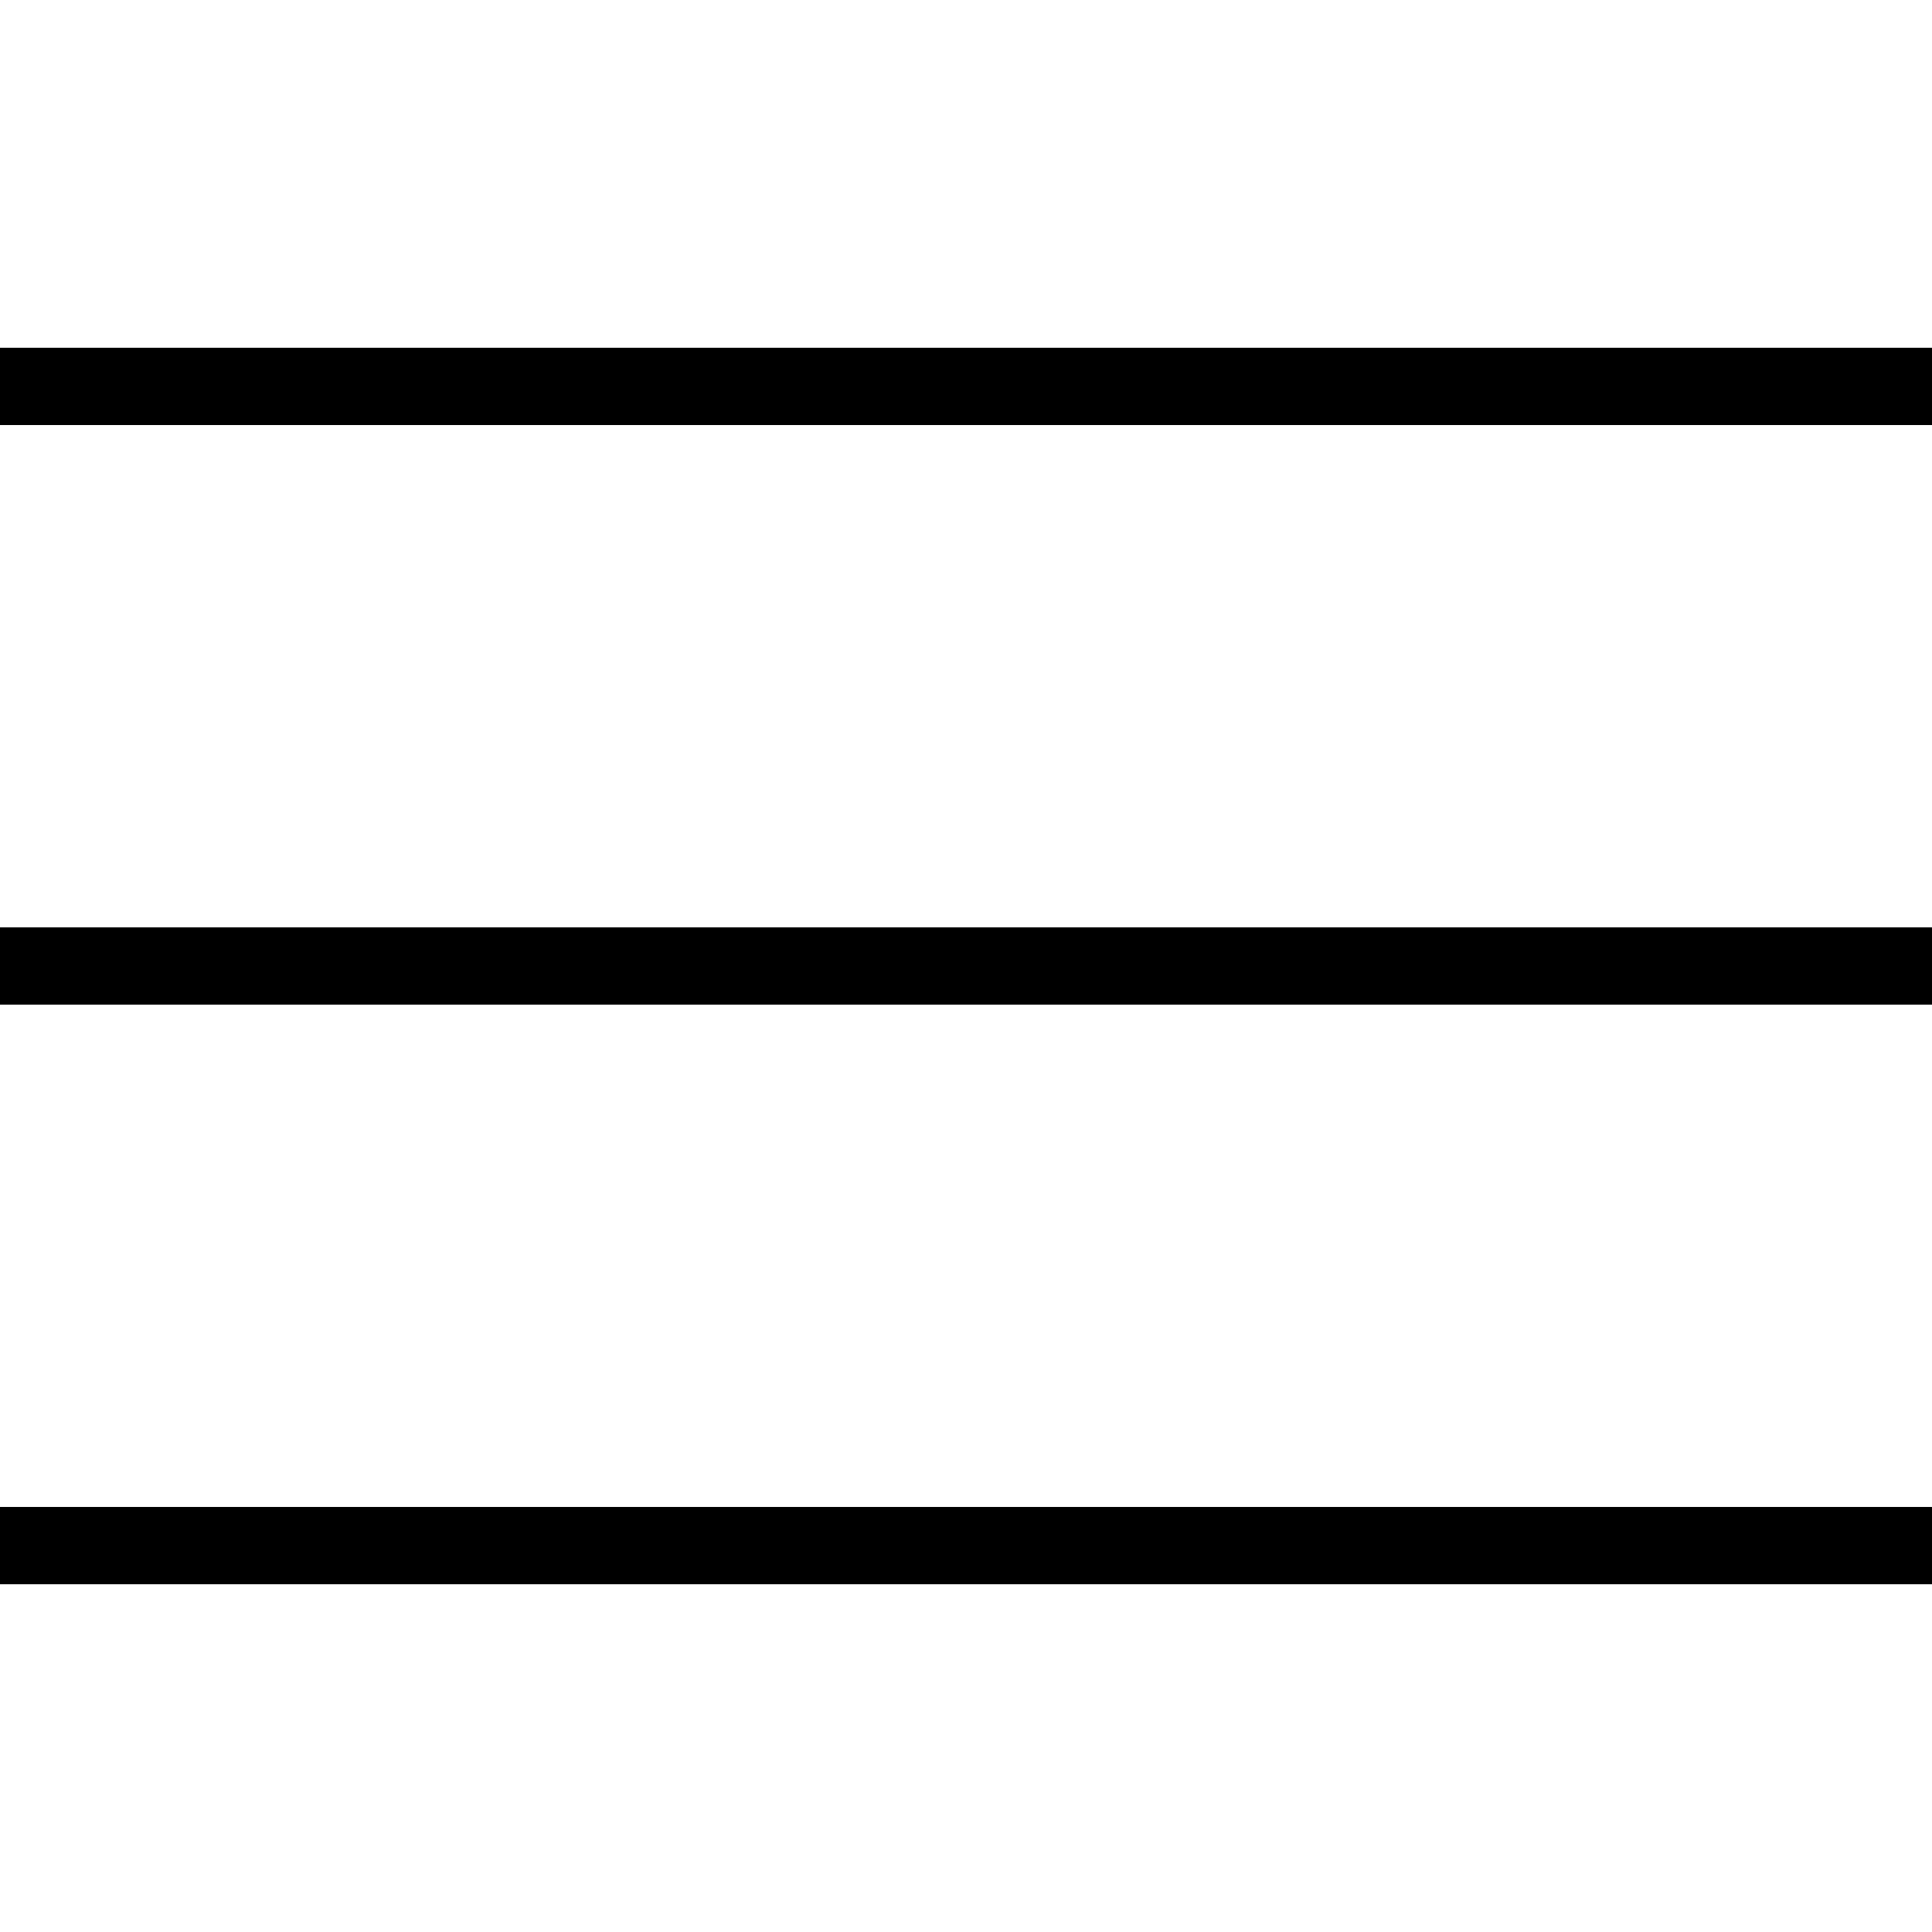
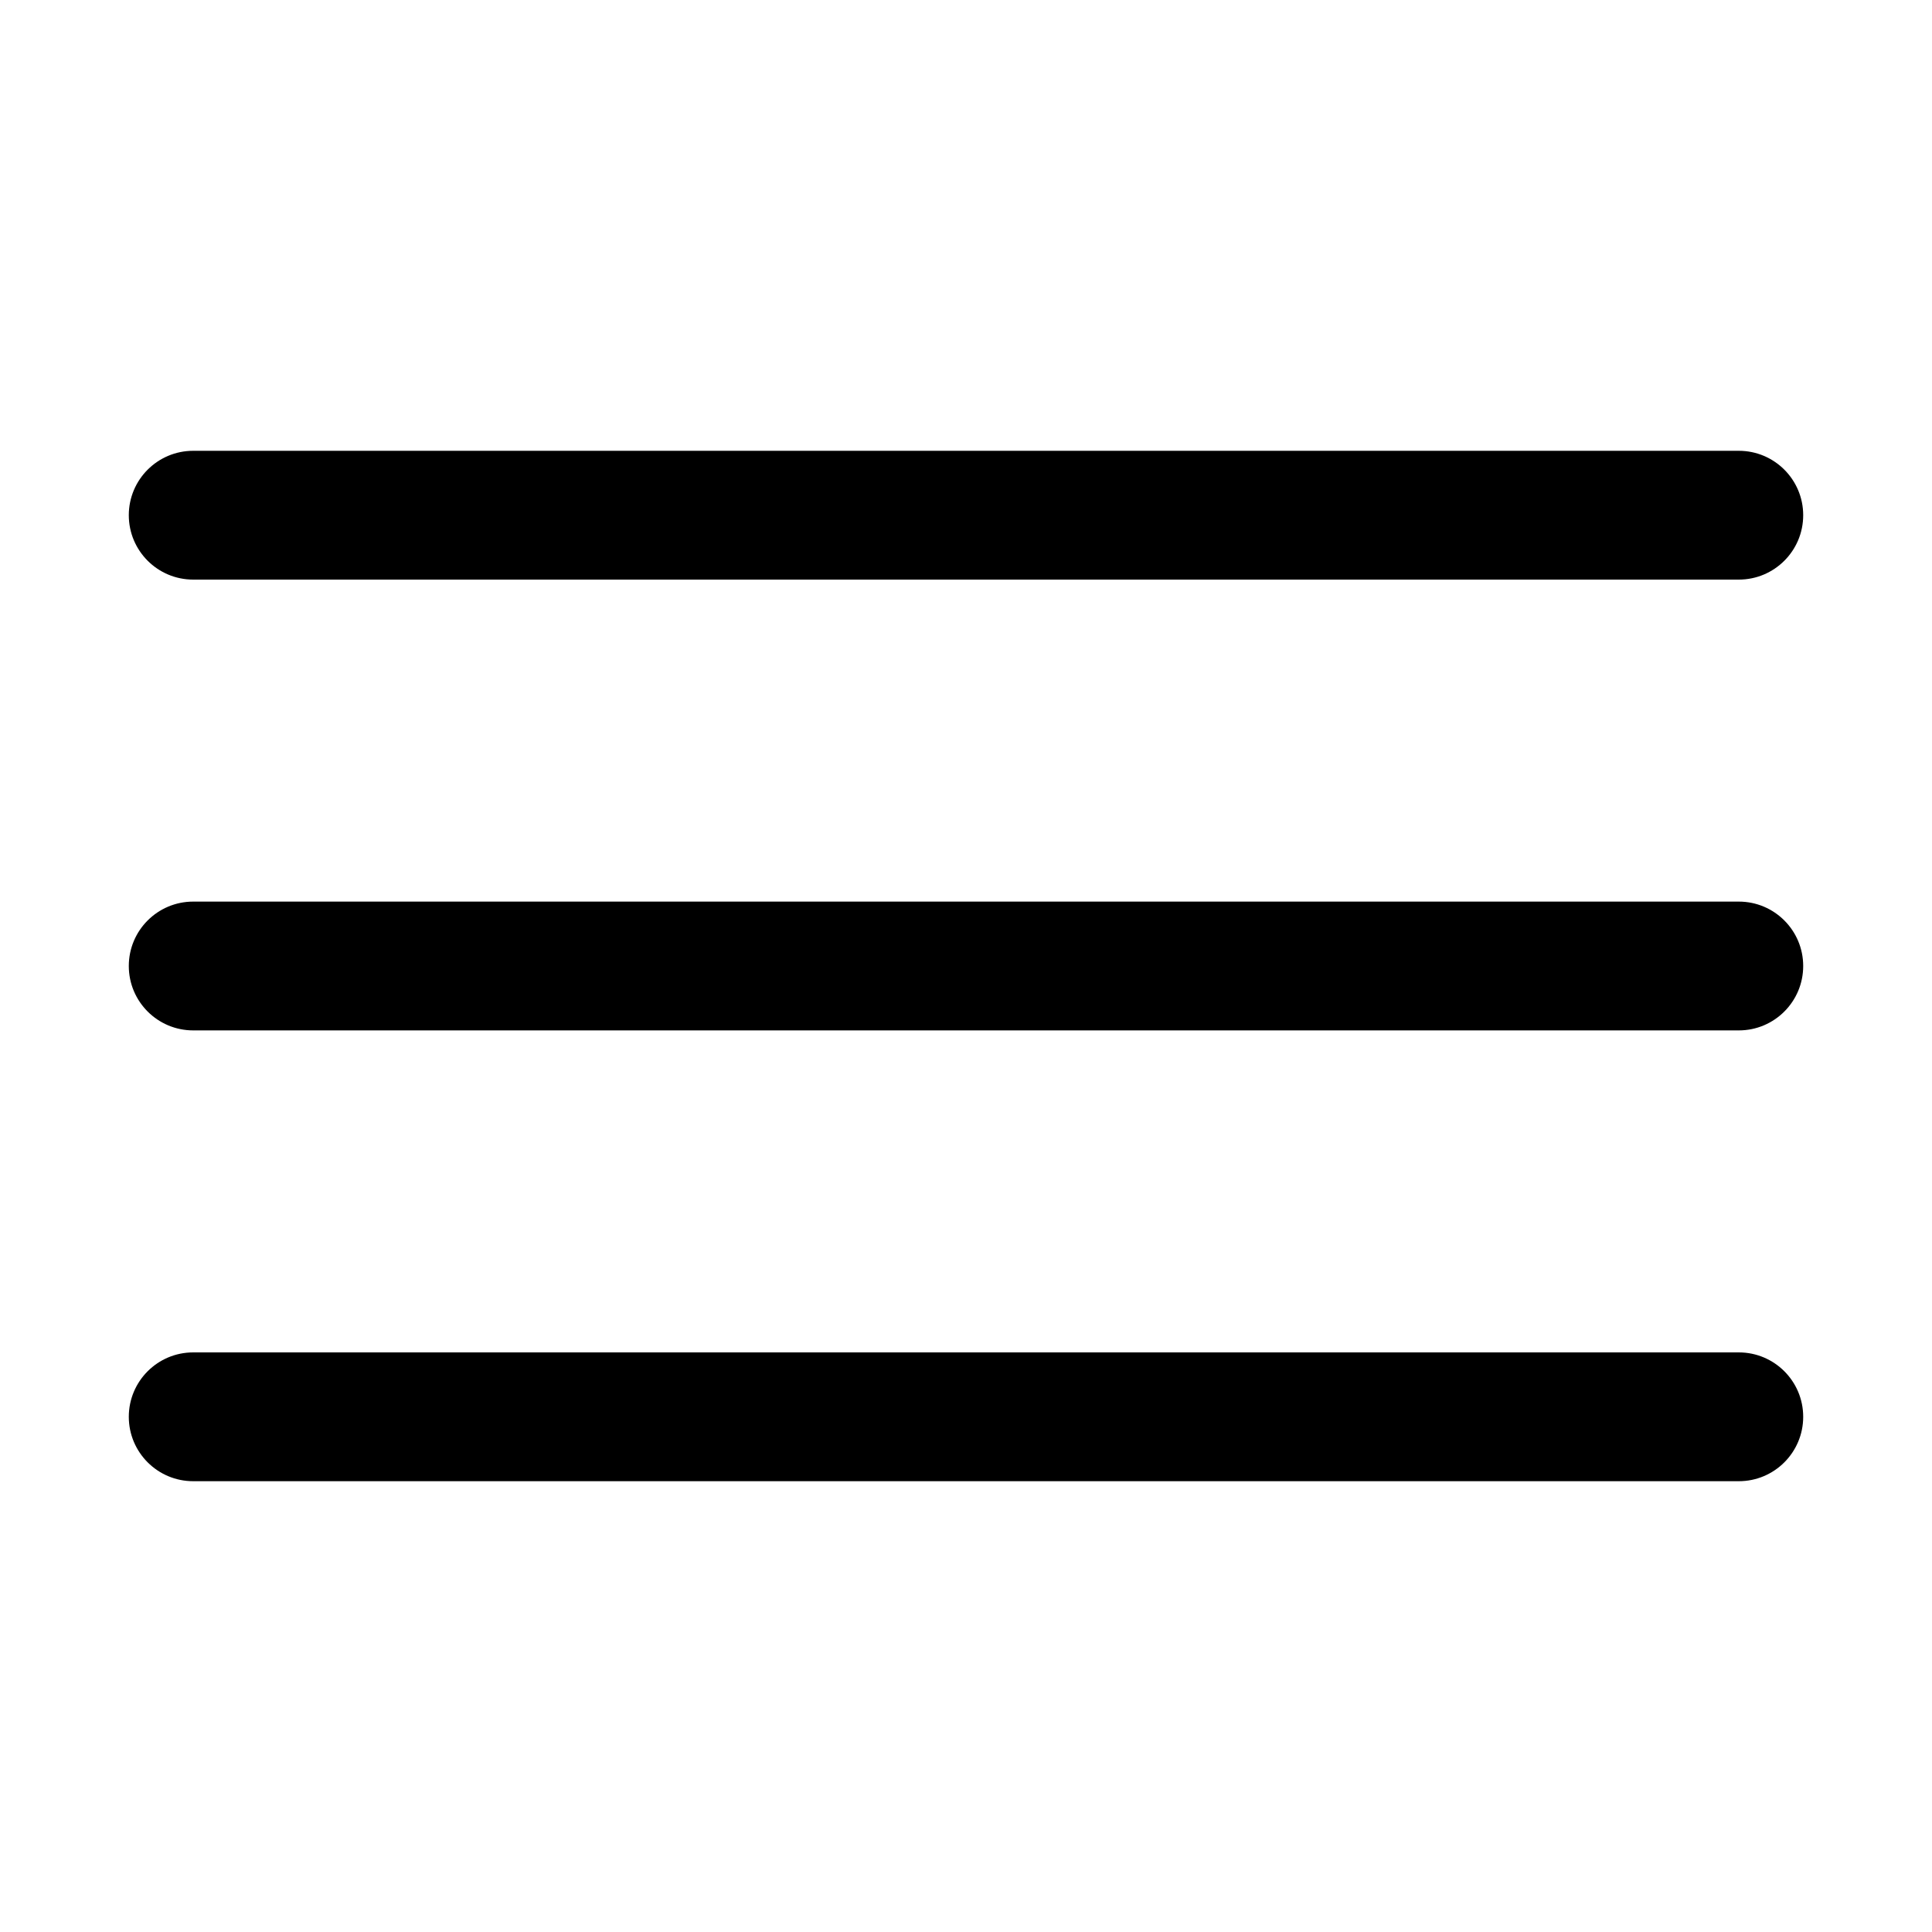
- <svg xmlns="http://www.w3.org/2000/svg" viewBox="0 0 50 50" width="50px" height="50px">
-   <path d="M 0 9 L 0 11 L 50 11 L 50 9 Z M 0 24 L 0 26 L 50 26 L 50 24 Z M 0 39 L 0 41 L 50 41 L 50 39 Z" />
+ <svg xmlns="http://www.w3.org/2000/svg" viewBox="0 0 30 30" width="35px" height="35px">
+   <path d="M 3 7 A 1 1 0 1 0 3 9 L 27 9 A 1 1 0 1 0 27 7 L 3 7 z M 3 14 A 1 1 0 1 0 3 16 L 27 16 A 1 1 0 1 0 27 14 L 3 14 z M 3 21 A 1 1 0 1 0 3 23 L 27 23 A 1 1 0 1 0 27 21 L 3 21 z" />
</svg>
